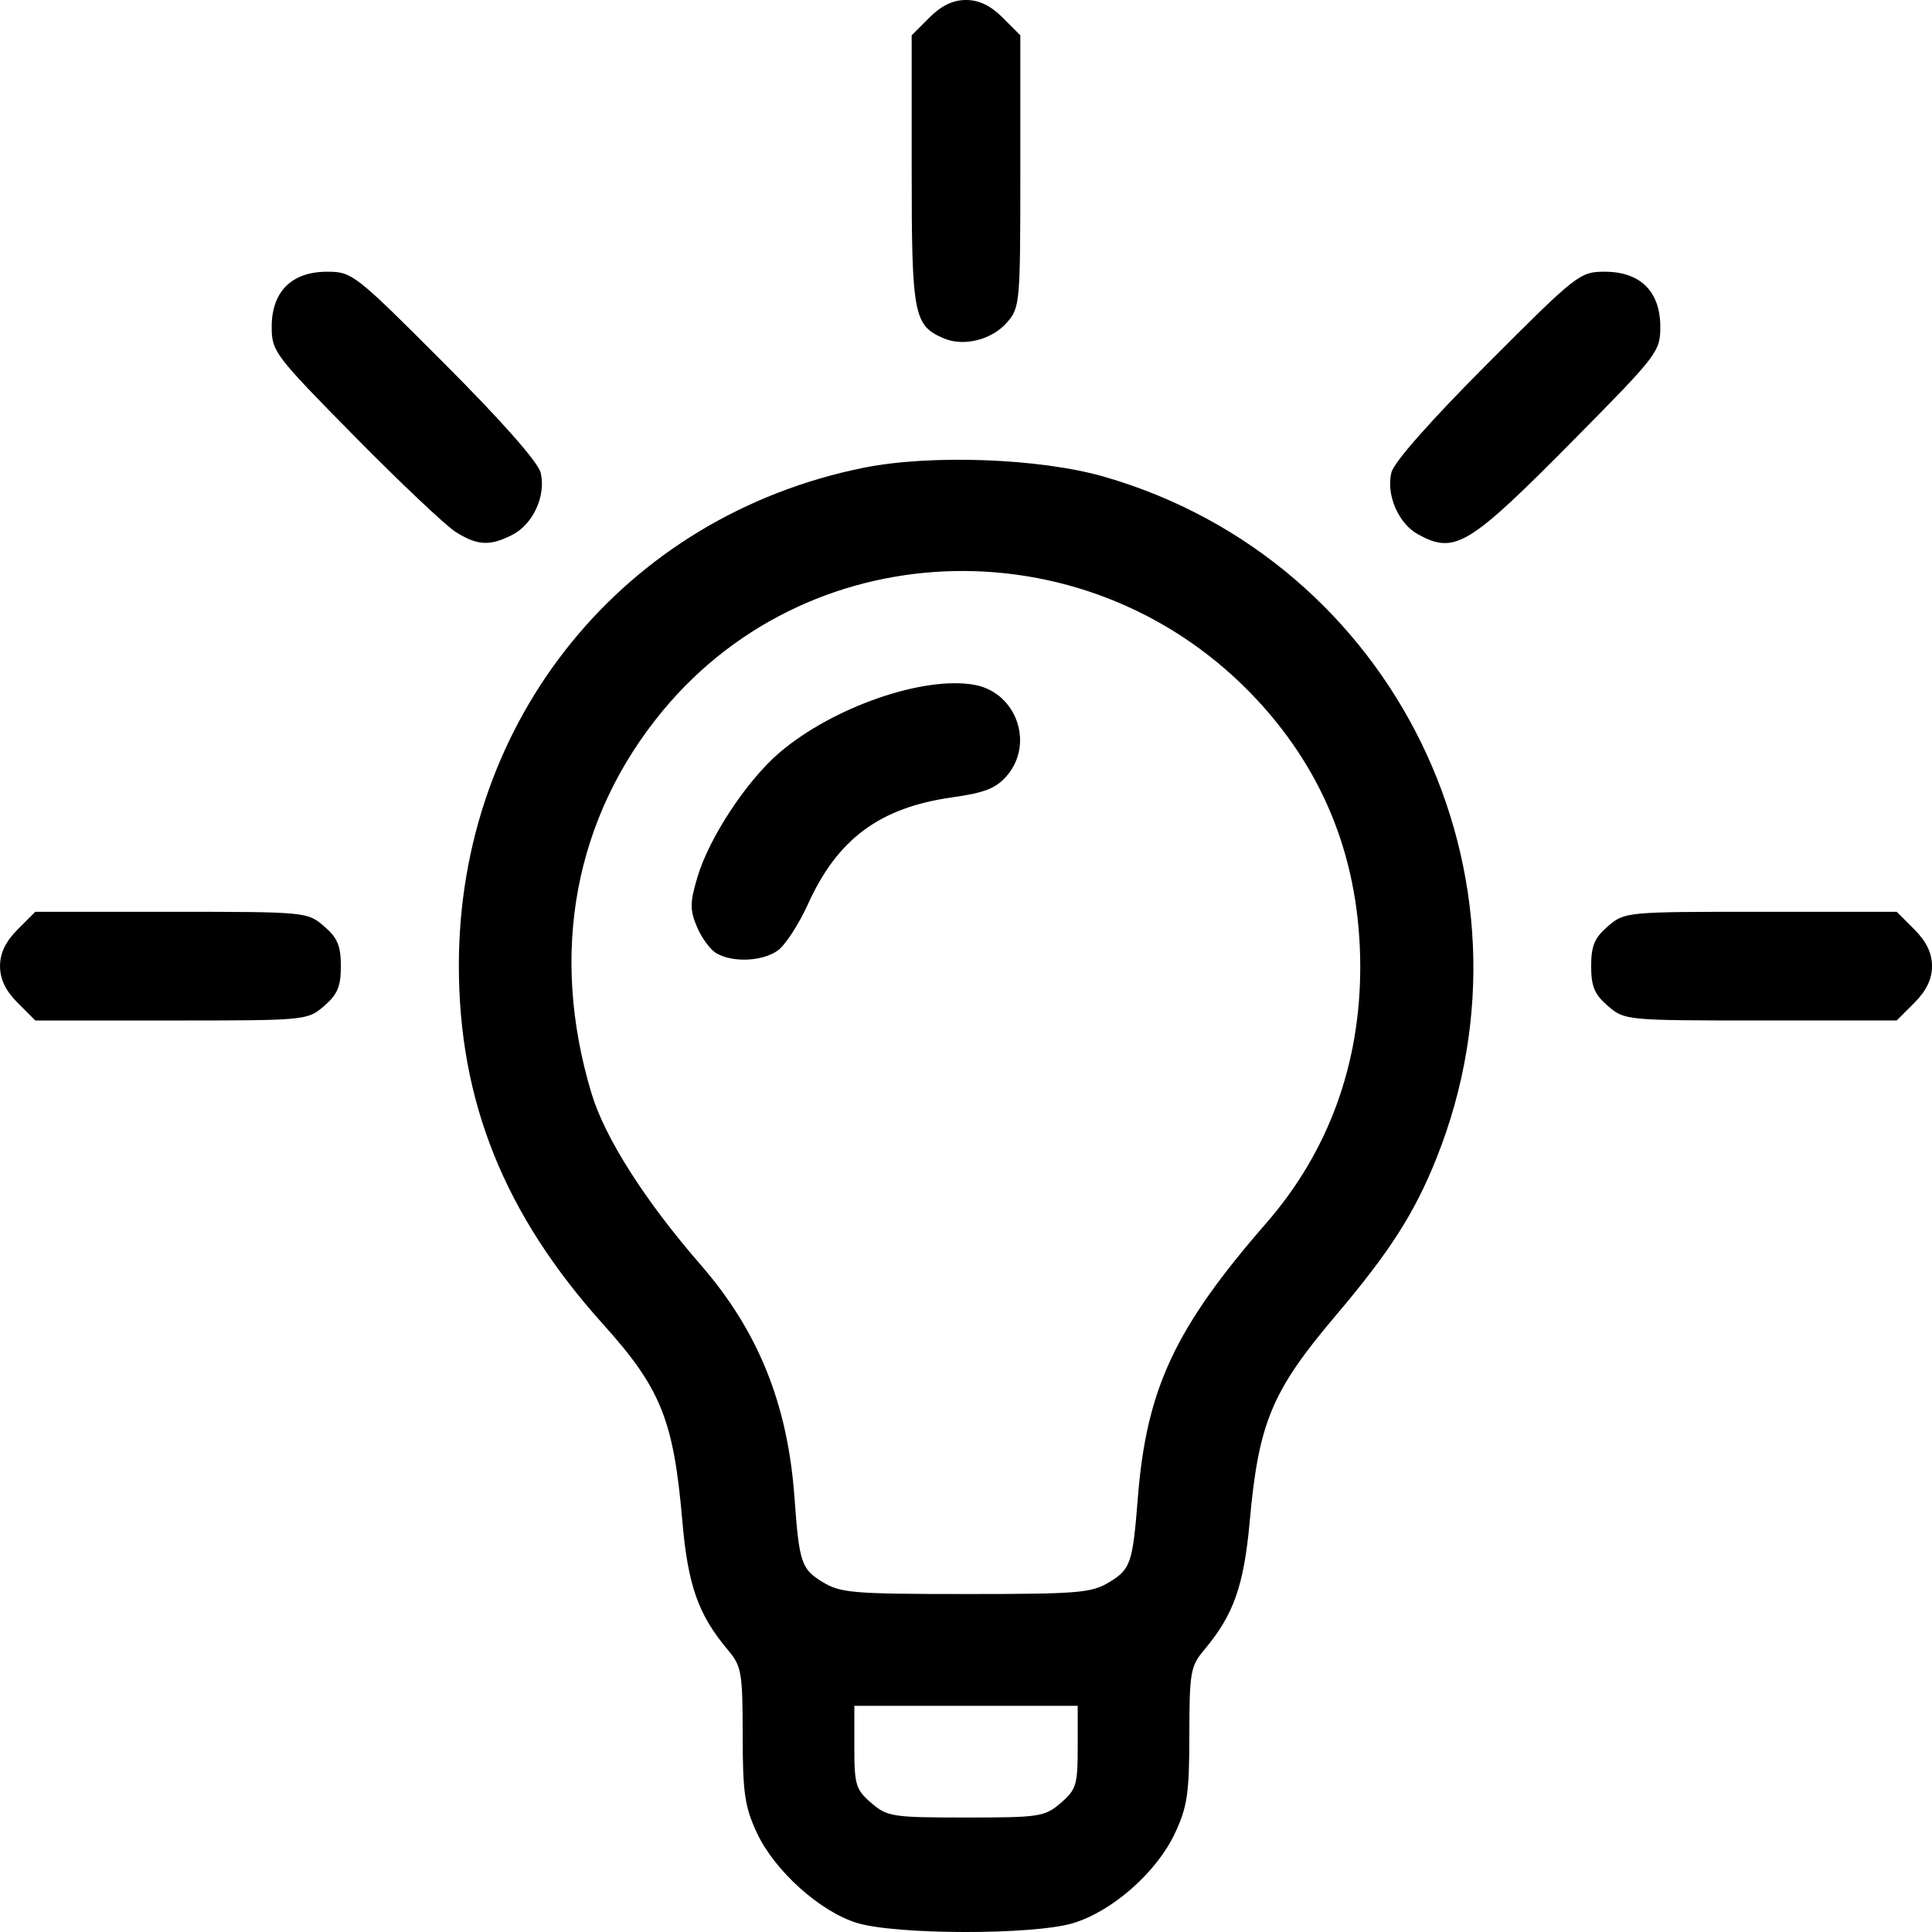
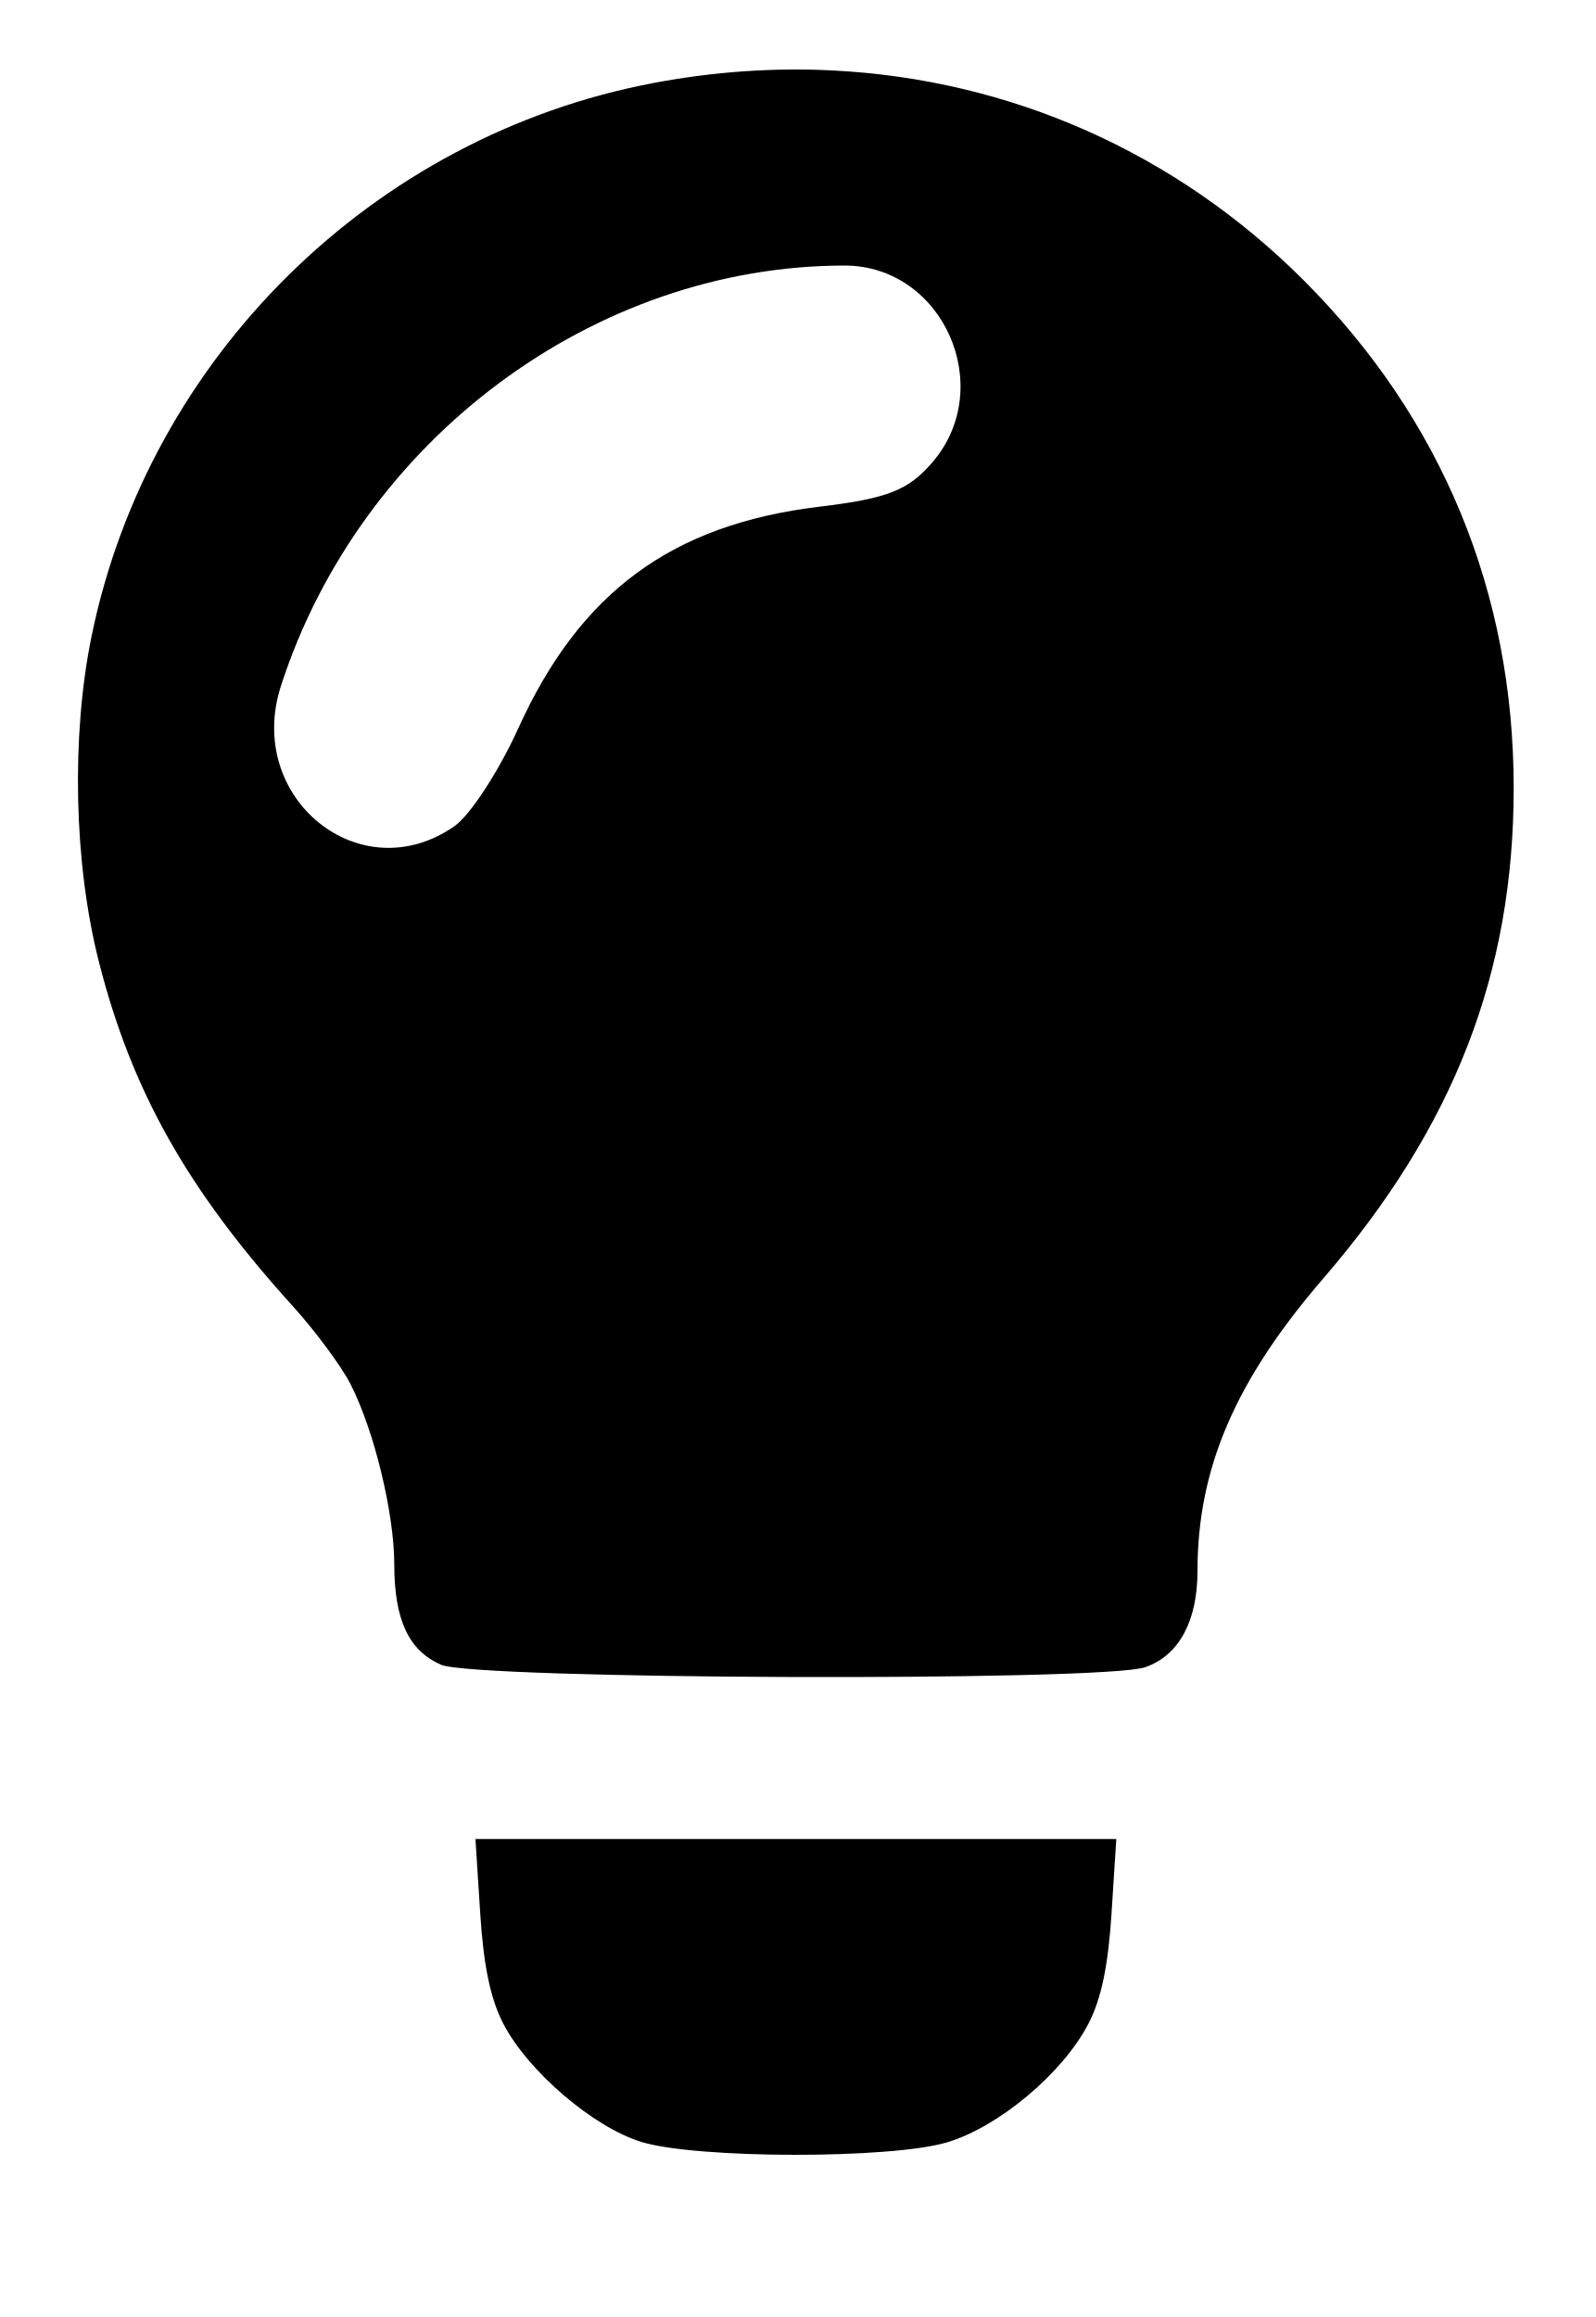
- <svg xmlns="http://www.w3.org/2000/svg" width="100mm" height="100mm" viewBox="0 0 100 100" version="1.1" id="svg1" xml:space="preserve">
+ <svg xmlns="http://www.w3.org/2000/svg" width="68.849mm" height="100mm" viewBox="0 0 68.849 100" version="1.1" id="svg1" xml:space="preserve">
  <defs id="defs1" />
-   <g id="layer1" transform="translate(-243.1259,-317.0394)">
-     <path style="fill:#000000;stroke-width:1" d="m 287.473,416.567 c -1.913,-0.589 -4.26,-2.704 -5.17,-4.659 -0.631,-1.355 -0.734,-2.063 -0.736,-5.067 -0.002,-3.227 -0.06,-3.56 -0.752,-4.383 -1.552,-1.845 -2.083,-3.346 -2.373,-6.706 -0.449,-5.208 -1.11,-6.849 -4.099,-10.17 -5.113,-5.683 -7.467,-11.537 -7.467,-18.57 0,-12.73 8.555,-23.255 20.938,-25.759 3.483,-0.704 9.145,-0.495 12.46,0.461 15.036,4.334 23.019,20.684 17.212,35.255 -1.137,2.853 -2.414,4.848 -5.236,8.18 -3.293,3.888 -3.976,5.521 -4.437,10.617 -0.305,3.367 -0.836,4.864 -2.374,6.692 -0.692,0.823 -0.749,1.156 -0.752,4.383 -0.002,3.004 -0.105,3.712 -0.736,5.067 -0.948,2.035 -3.253,4.069 -5.301,4.678 -2.069,0.614 -9.16,0.603 -11.176,-0.018 z m 10.558,-6.207 c 0.802,-0.69 0.877,-0.937 0.877,-2.891 v -2.137 h -5.781 -5.781 v 2.137 c 0,1.954 0.075,2.201 0.877,2.891 0.829,0.713 1.097,0.754 4.904,0.754 3.807,0 4.076,-0.041 4.904,-0.754 z m 2.509,-11.426 c 1.11,-0.677 1.213,-0.981 1.481,-4.371 0.446,-5.637 1.918,-8.786 6.642,-14.21 3.222,-3.699 4.881,-8.233 4.869,-13.308 -0.013,-5.354 -1.783,-9.938 -5.309,-13.747 -8.464,-9.144 -22.98,-8.898 -30.785,0.52 -4.582,5.529 -5.89,12.543 -3.694,19.819 0.695,2.303 2.767,5.556 5.647,8.867 2.983,3.43 4.508,7.211 4.857,12.044 0.244,3.386 0.351,3.704 1.466,4.384 0.915,0.558 1.595,0.614 7.413,0.614 5.818,0 6.499,-0.056 7.413,-0.614 z m -20.333,-32.554 c -0.317,-0.184 -0.77,-0.8 -1.008,-1.367 -0.37,-0.885 -0.366,-1.253 0.025,-2.57 0.609,-2.049 2.544,-4.988 4.243,-6.443 2.757,-2.36 7.492,-4.002 10.119,-3.509 2.157,0.405 3.084,3.049 1.65,4.708 -0.557,0.644 -1.144,0.875 -2.826,1.112 -3.74,0.526 -5.929,2.144 -7.456,5.51 -0.482,1.062 -1.191,2.152 -1.577,2.422 -0.803,0.563 -2.325,0.629 -3.17,0.138 z m -36.167,2.566 c -0.623,-0.624 -0.913,-1.227 -0.913,-1.899 0,-0.673 0.29,-1.276 0.913,-1.899 l 0.913,-0.914 h 7.038 c 6.973,0 7.046,0.007 7.908,0.748 0.695,0.598 0.87,1.012 0.87,2.065 0,1.052 -0.174,1.467 -0.87,2.065 -0.862,0.741 -0.934,0.748 -7.908,0.748 h -7.038 z m 82.314,0.165 c -0.695,-0.598 -0.87,-1.012 -0.87,-2.065 0,-1.052 0.174,-1.467 0.87,-2.065 0.862,-0.741 0.934,-0.748 7.908,-0.748 h 7.038 l 0.913,0.914 c 0.623,0.624 0.913,1.227 0.913,1.899 0,0.673 -0.29,1.276 -0.913,1.899 l -0.913,0.914 h -7.038 c -6.973,0 -7.046,-0.007 -7.908,-0.748 z m -59.634,-24.532 c -0.516,-0.323 -2.871,-2.549 -5.234,-4.946 -4.152,-4.212 -4.297,-4.404 -4.297,-5.677 0,-1.823 1.033,-2.852 2.865,-2.852 1.3,0 1.441,0.11 6.087,4.766 2.959,2.965 4.836,5.093 4.968,5.632 0.289,1.177 -0.38,2.659 -1.45,3.212 -1.162,0.601 -1.812,0.571 -2.94,-0.135 z m 49.809,0.121 c -1.019,-0.554 -1.667,-2.05 -1.386,-3.198 0.132,-0.538 2.009,-2.667 4.968,-5.632 4.646,-4.656 4.787,-4.766 6.087,-4.766 1.832,0 2.865,1.028 2.865,2.853 0,1.277 -0.139,1.459 -4.453,5.822 -5.469,5.531 -6.173,5.959 -8.082,4.922 z m -24.541,-10.143 c -1.569,-0.661 -1.674,-1.209 -1.674,-8.703 v -6.987 l 0.913,-0.914 c 0.623,-0.624 1.226,-0.914 1.899,-0.914 0.673,0 1.276,0.29 1.899,0.914 l 0.913,0.914 v 7.039 c 0,6.854 -0.018,7.06 -0.703,7.838 -0.779,0.885 -2.22,1.246 -3.248,0.813 z" id="path4" />
+   <g id="layer1" transform="matrix(0.9000008,0,0,0.9000008,-225.5723,-291.414)" style="stroke-width:1.111">
+     <path id="path1-4" style="fill:#000000;stroke-width:1.111" d="m 290.569,327.171 c -2.828,-0.142 -5.715,0.055 -8.617,0.606 -13.42,2.546 -24.174,13.136 -26.923,26.513 -0.986,4.8 -0.852,10.894 0.345,15.61 1.571,6.194 4.242,10.941 9.297,16.523 1.086,1.199 2.336,2.888 2.777,3.753 1.13,2.214 2.094,6.19 2.094,8.632 0,2.659 0.69,4.141 2.244,4.818 1.631,0.711 31.765,0.816 33.767,0.118 1.617,-0.564 2.507,-2.208 2.507,-4.628 0,-4.909 1.817,-9.13 6.033,-14.018 6.267,-7.265 9.129,-14.635 9.129,-23.516 0,-9.393 -3.446,-17.722 -10.072,-24.349 -6.155,-6.155 -14.098,-9.634 -22.581,-10.061 z m 0.569,9.357 c 4.716,0 7.312,5.828 4.205,9.44 -1.155,1.342 -2.144,1.73 -5.416,2.124 -7.07,0.851 -11.474,4.093 -14.437,10.625 -0.932,2.055 -2.306,4.165 -3.054,4.689 -4.507,3.157 -10.071,-1.339 -8.326,-6.727 3.823,-11.805 15.017,-20.151 27.027,-20.151 z m -17.703,75.455 0.23,3.585 c 0.162,2.516 0.493,4.09 1.109,5.277 1.182,2.275 4.309,4.953 6.613,5.662 2.643,0.814 11.943,0.829 14.655,0.024 2.479,-0.736 5.549,-3.309 6.784,-5.686 0.617,-1.187 0.948,-2.762 1.11,-5.277 l 0.23,-3.585 h -15.367 z" />
  </g>
</svg>
